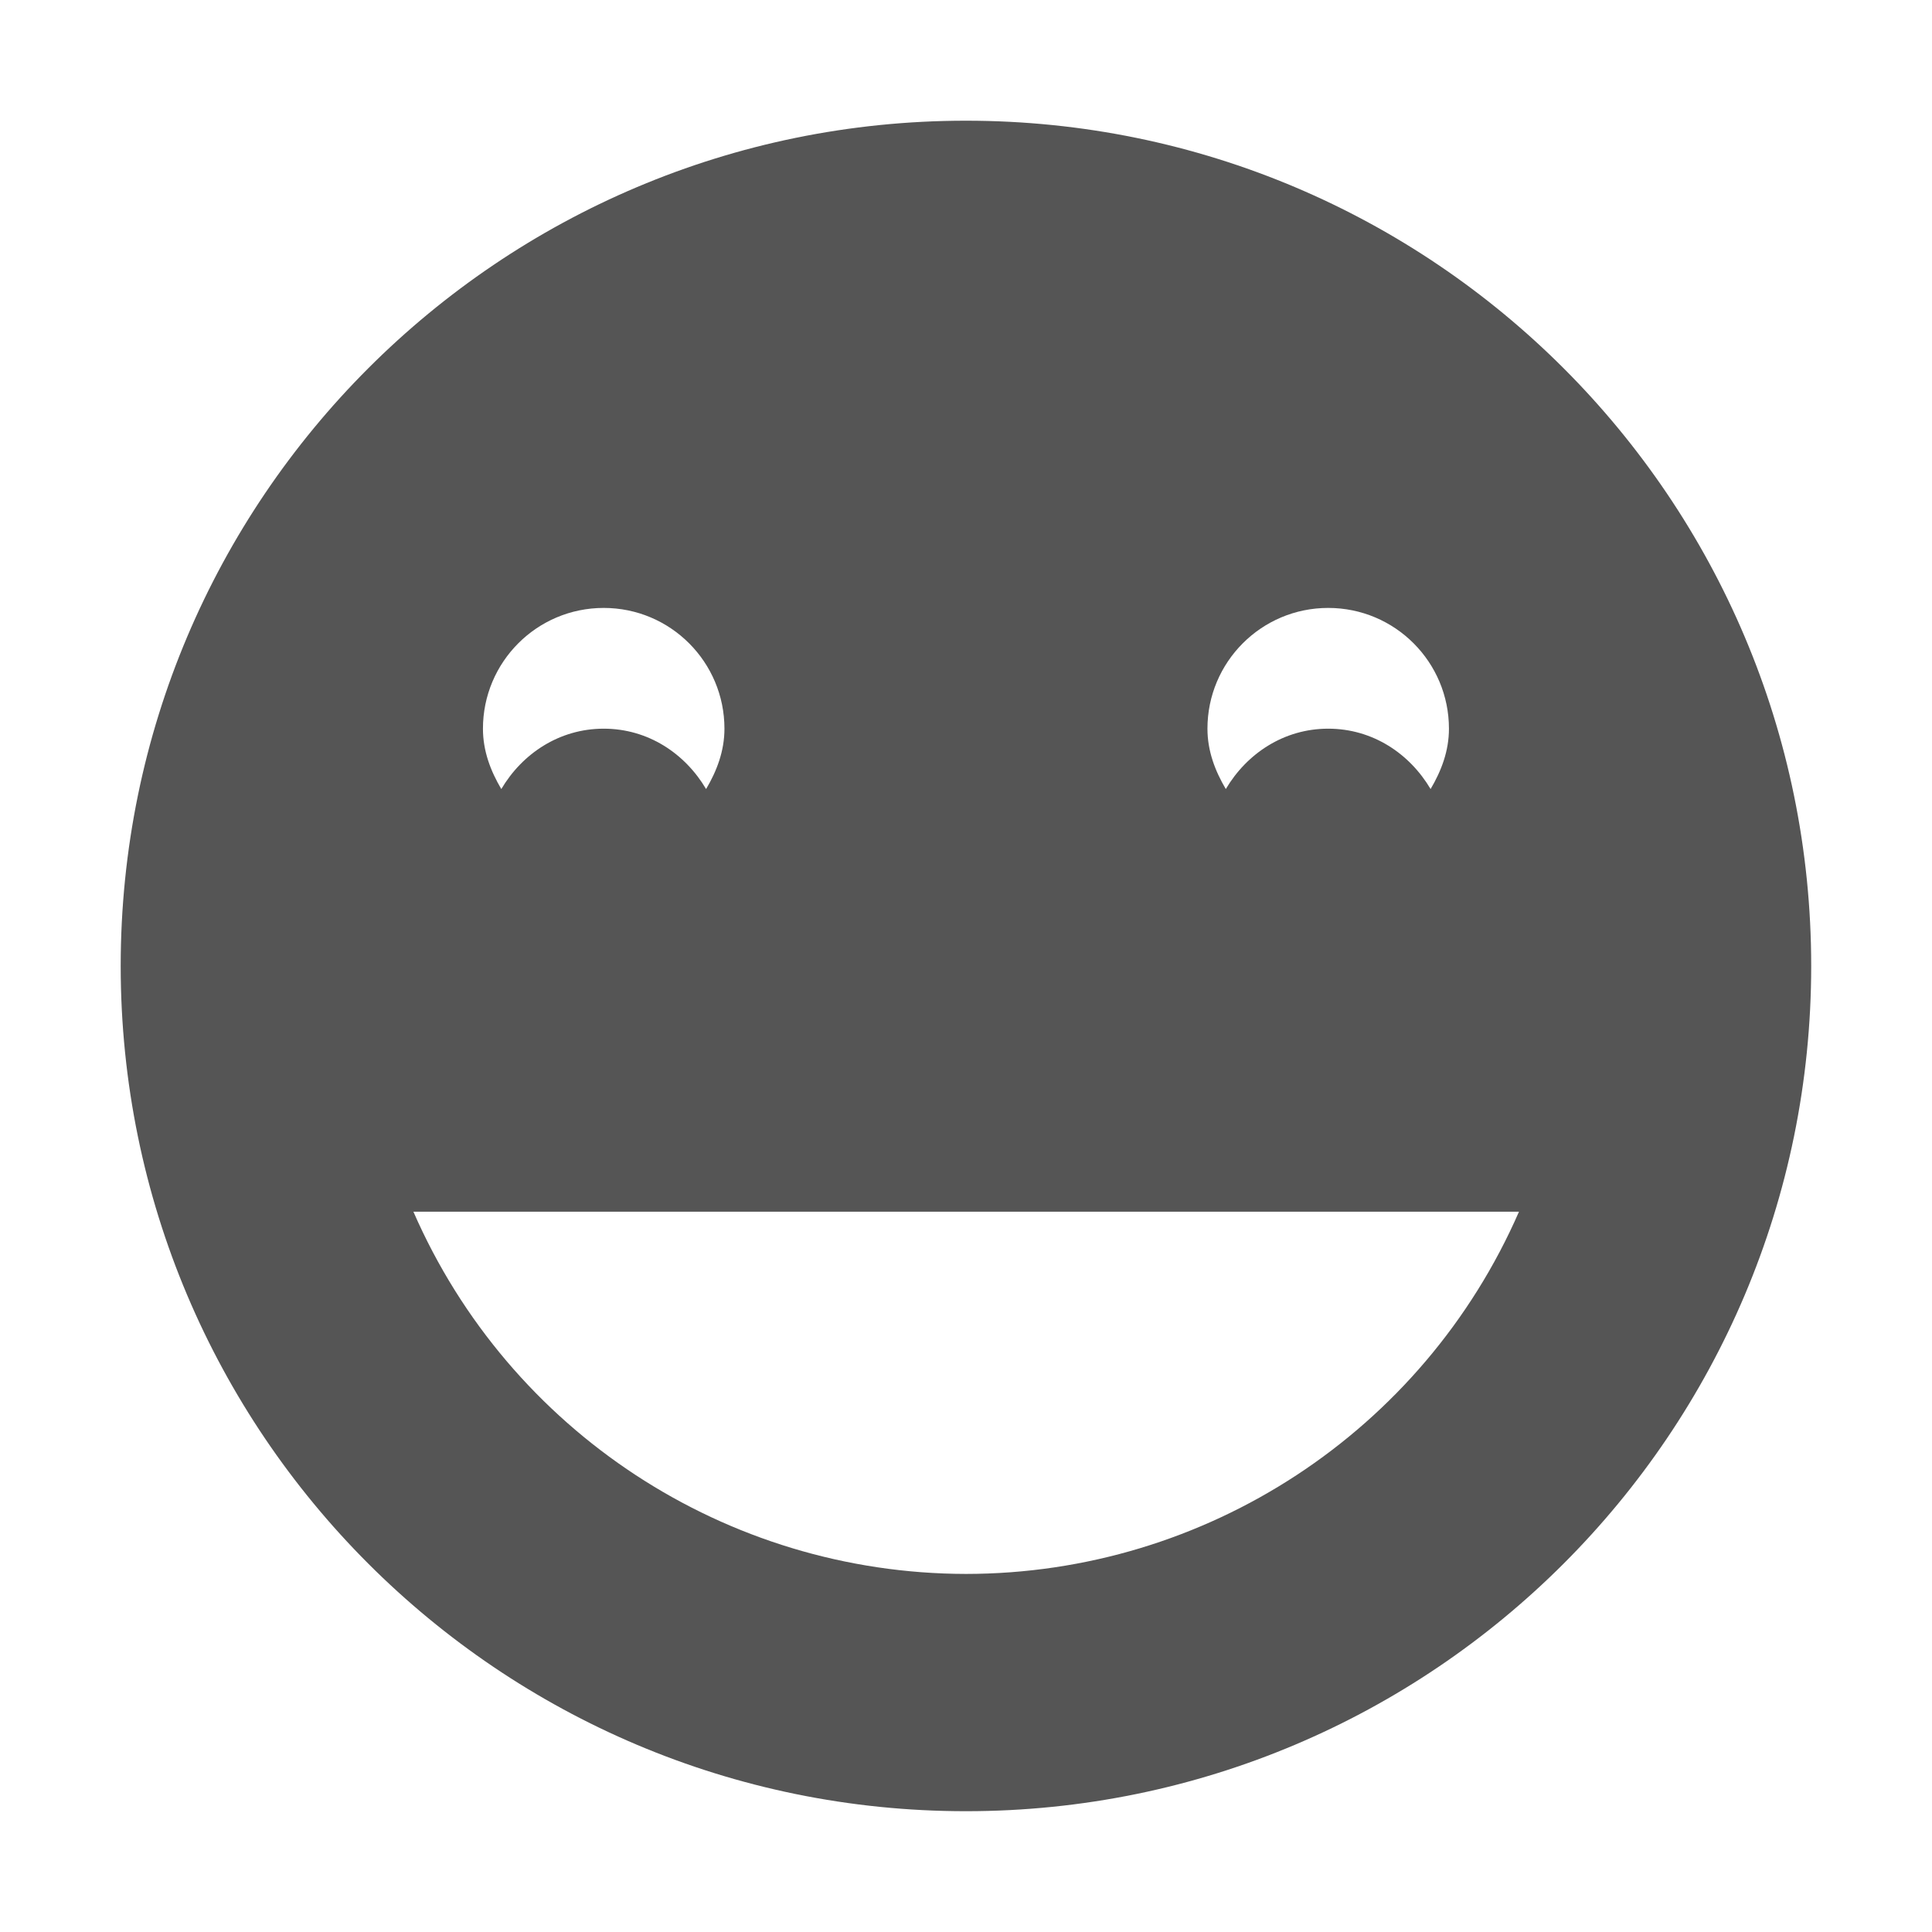
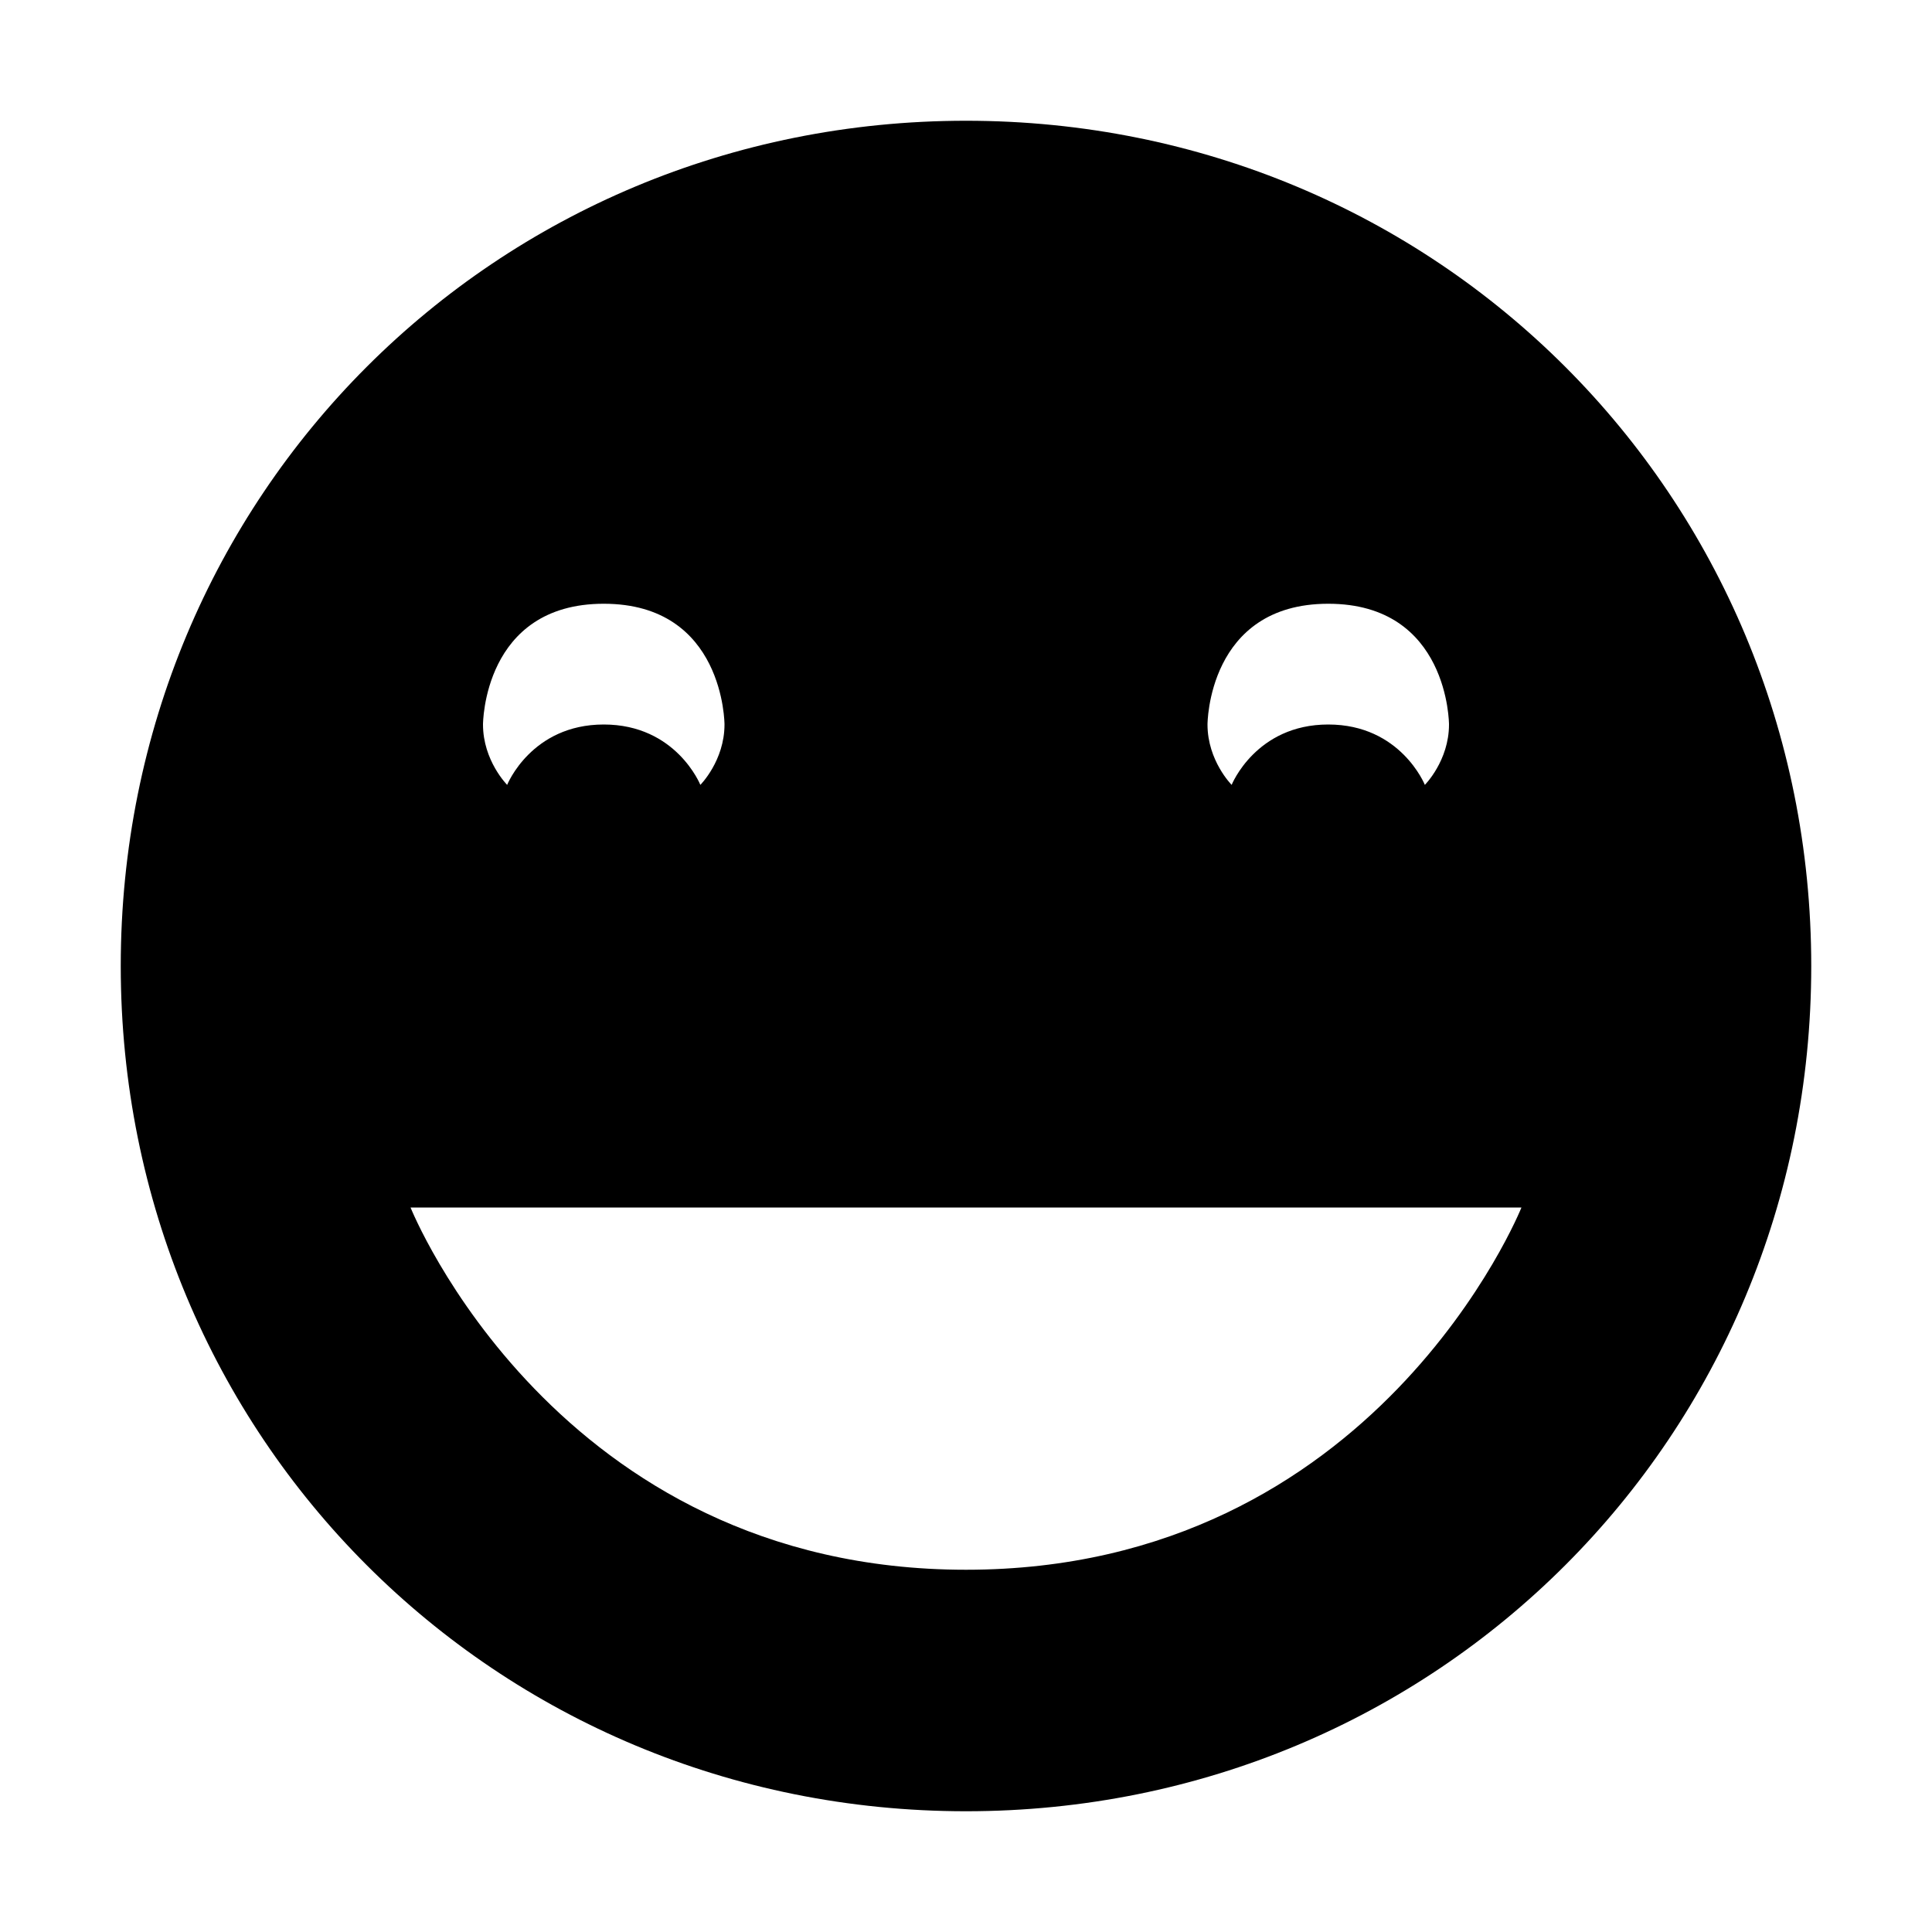
- <svg xmlns="http://www.w3.org/2000/svg" xmlns:ns1="http://www.openswatchbook.org/uri/2009/osb" height="16" id="svg7384" style="enable-background:new" version="1.1" width="16">
-   <defs id="defs7386">
-     <linearGradient id="linearGradient5606" ns1:paint="solid">
-       <stop id="stop5608" offset="0" style="stop-color:#000000;stop-opacity:1;" />
-     </linearGradient>
-     <filter id="filter7554" style="color-interpolation-filters:sRGB">
-       <feBlend id="feBlend7556" in2="BackgroundImage" mode="darken" />
-     </filter>
-   </defs>
-   <g id="layer9" style="display:inline" transform="translate(-685.0004,119.0346)" />
-   <g id="layer10" style="display:inline;filter:url(#filter7554)" transform="translate(-685.0004,119.0346)" />
-   <g id="layer1" style="display:inline" transform="translate(-444.0002,-497.9654)" />
-   <g id="layer14" style="display:inline" transform="translate(-685.0004,119.0346)" />
-   <g id="layer15" style="display:inline" transform="translate(-685.0004,119.0346)" />
-   <g id="g71291" style="display:inline" transform="translate(-685.0004,119.0346)">
-     <path d="m 693,-118.035 c -3.866,0 -7,3.134 -7,7 0,3.866 3.134,7 7,7 3.866,0 7,-3.134 7,-7 0,-3.866 -3.134,-7 -7,-7 z m -3,4.035 c 0.554,0 1,0.449 1,1 0,0.186 -0.064,0.351 -0.152,0.5 -0.174,-0.294 -0.48,-0.5 -0.848,-0.5 -0.367,0 -0.674,0.206 -0.848,0.5 -0.088,-0.149 -0.152,-0.314 -0.152,-0.5 0,-0.551 0.446,-1 1,-1 z m 6,0 c 0.554,0 1,0.449 1,1 0,0.186 -0.064,0.351 -0.152,0.5 -0.174,-0.294 -0.48,-0.5 -0.848,-0.5 -0.367,0 -0.674,0.206 -0.848,0.5 -0.088,-0.149 -0.152,-0.314 -0.152,-0.5 0,-0.551 0.446,-1 1,-1 z m -7.576,5 9.156,0 c -0.795,1.821 -2.593,2.999 -4.58,3 -1.986,-0.003 -3.782,-1.18 -4.576,-3 z" id="path6679" style="color:#bebebe;display:inline;overflow:visible;visibility:visible;fill:#555555;fill-opacity:1;fill-rule:nonzero;stroke:none;stroke-width:1;marker:none;enable-background:accumulate" />
-   </g>
-   <g id="layer2" style="display:inline" transform="translate(-444.0002,-347.9654)" />
-   <g id="g6058" style="display:inline" transform="translate(-444.0002,-347.9654)" />
-   <g id="layer12" style="display:inline" transform="translate(-685.0004,119.0346)" />
+ <svg xmlns="http://www.w3.org/2000/svg" height="16" width="16">
+   <path d="m8 1c-3.9 0-7 3.1-7 7s3.1 7 7 7 7-3.1 7-7-3.1-7-7-7zm-3 4c1 0 1 1 1 1 0 .3-.2.5-.2.5s-.2-.5-.8-.5-.8.5-.8.5-.2-.2-.2-.5c0 0 0-1 1-1zm6 0c1 0 1 1 1 1 0 .3-.2.5-.2.5s-.2-.5-.8-.5-.8.5-.8.5-.2-.2-.2-.5c0 0 0-1 1-1zm-7.6 5h9.2s-1.2 3-4.6 3-4.6-3-4.6-3z" />
</svg>
